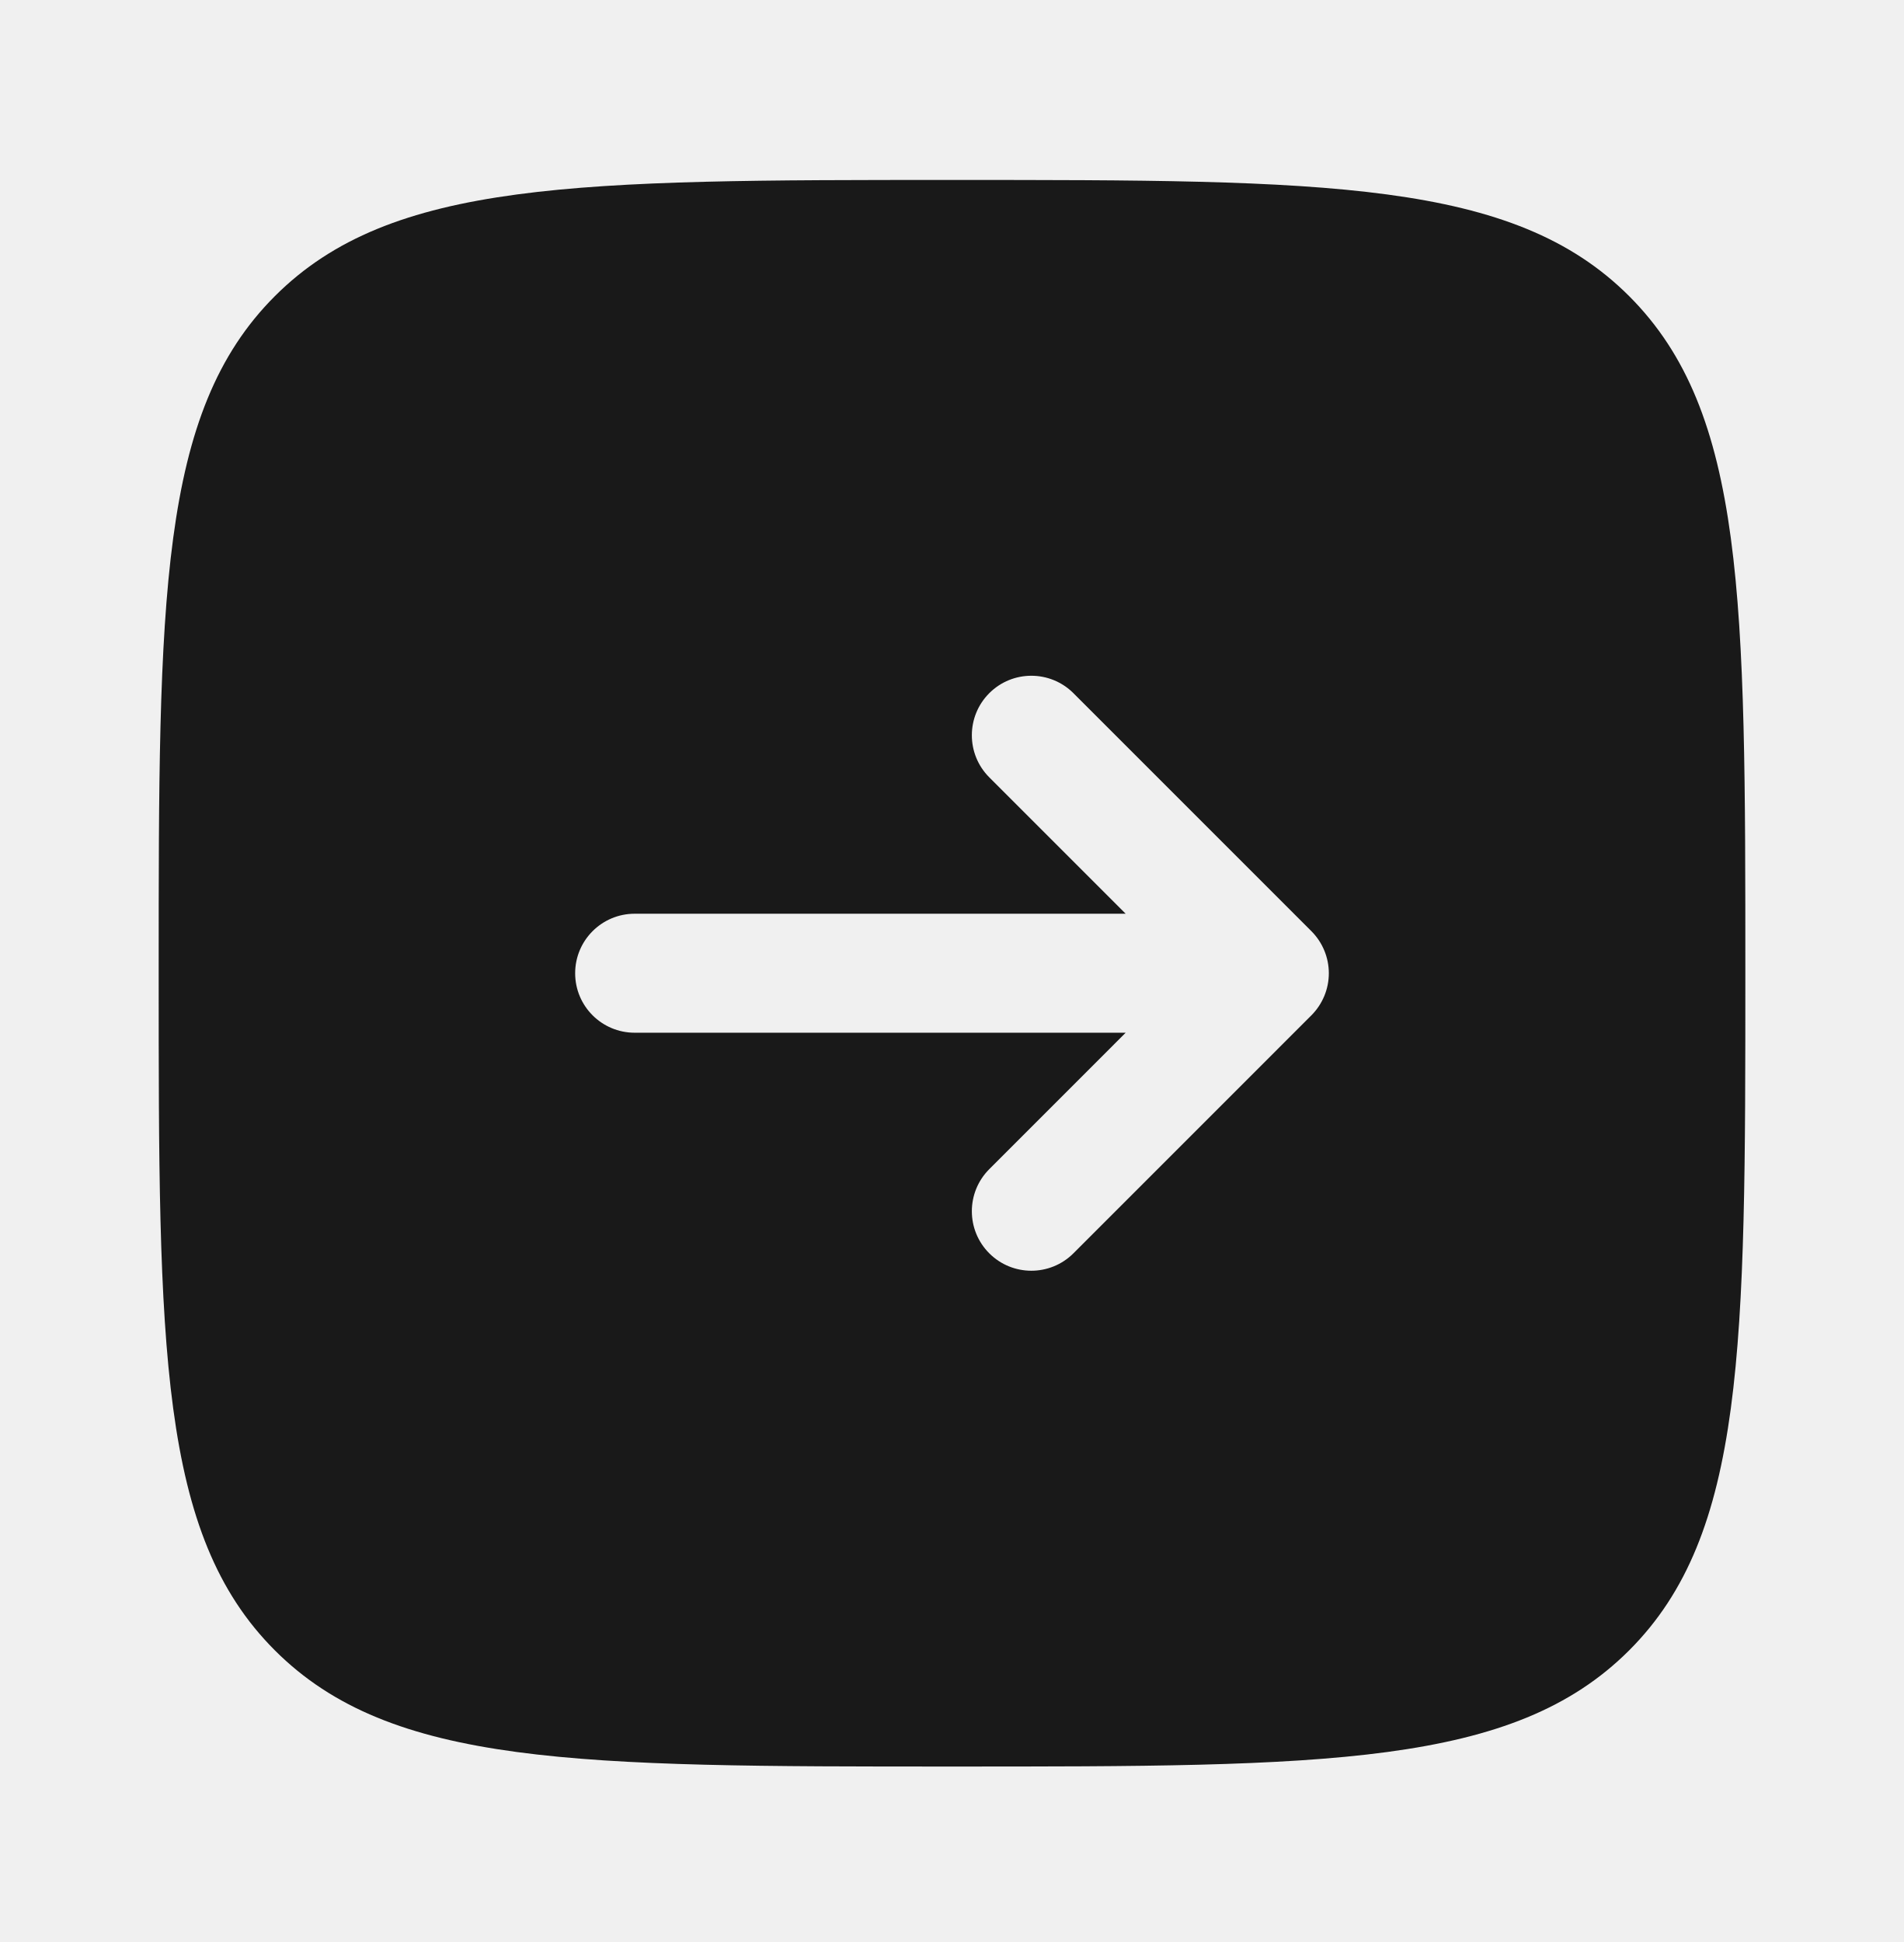
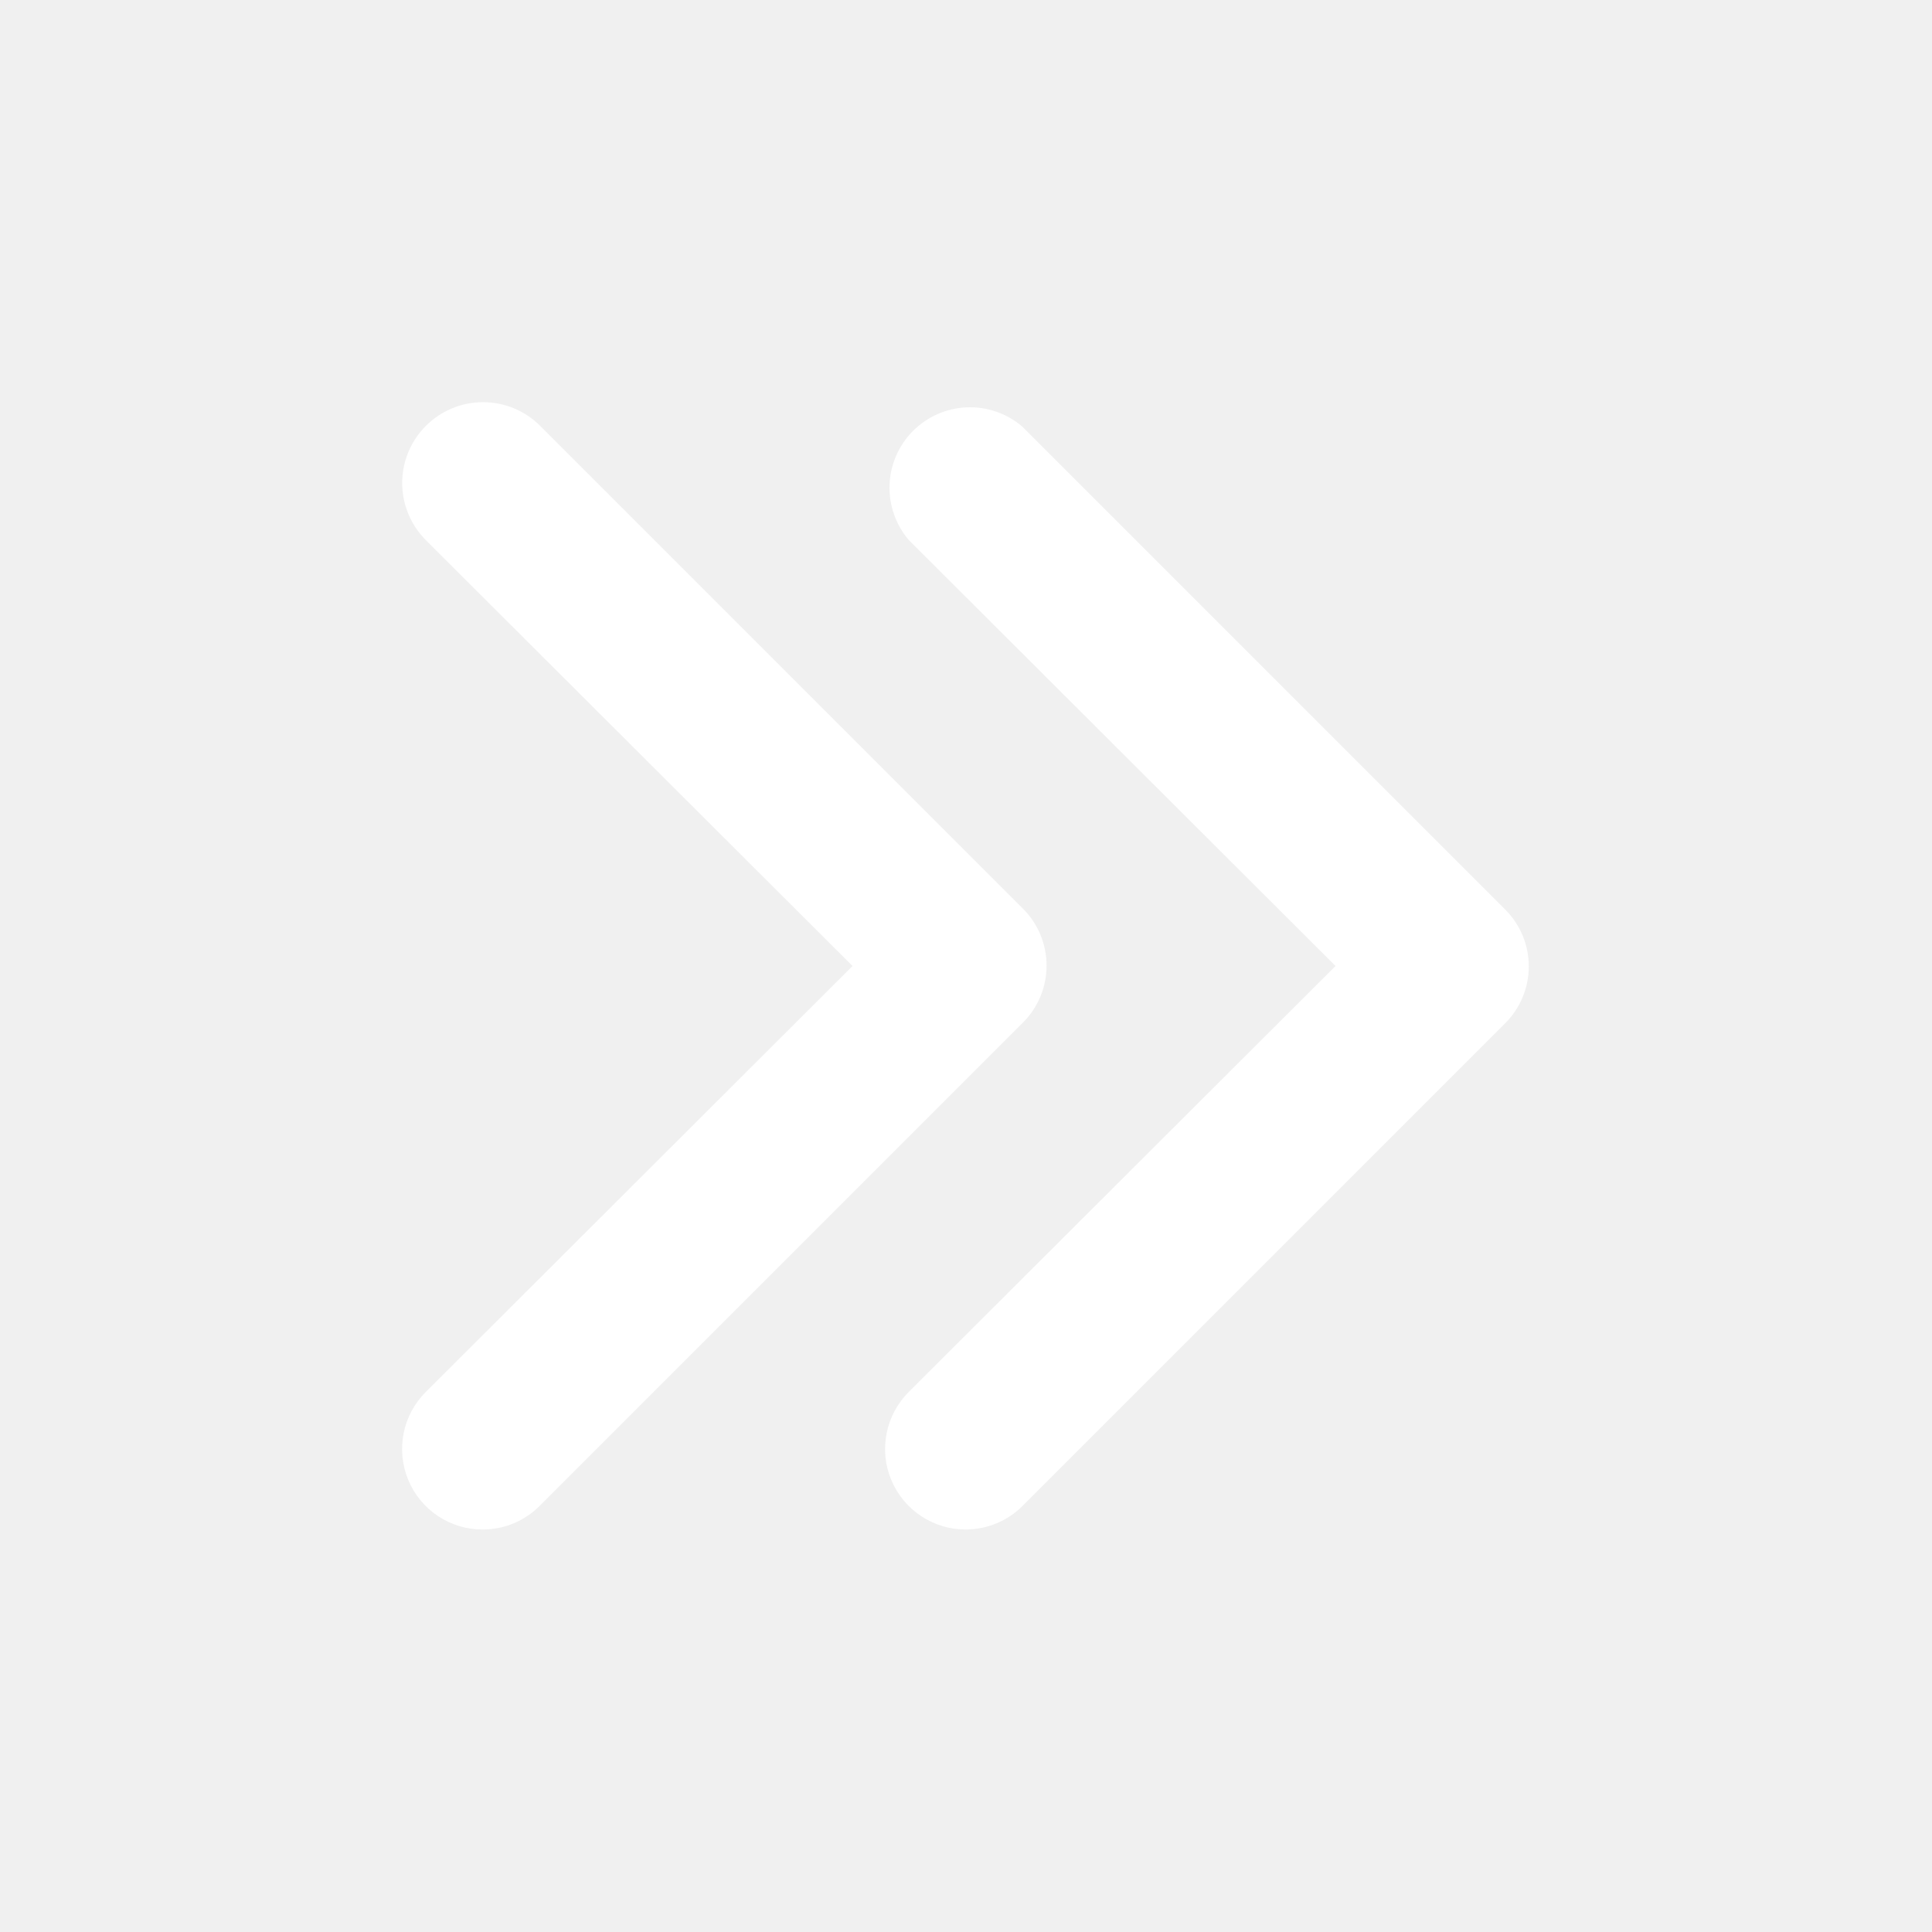
- <svg xmlns="http://www.w3.org/2000/svg" width="50" height="51" viewBox="0 0 50 51" fill="none">
-   <path fill-rule="evenodd" clip-rule="evenodd" d="M7.218 43.341C10.269 46.392 15.179 46.392 25 46.392C34.821 46.392 39.732 46.392 42.783 43.341C45.834 40.29 45.834 35.38 45.834 25.559C45.834 15.738 45.834 10.828 42.783 7.777C39.732 4.726 34.821 4.726 25 4.726C15.179 4.726 10.269 4.726 7.218 7.777C4.167 10.828 4.167 15.738 4.167 25.559C4.167 35.38 4.167 40.29 7.218 43.341ZM15.104 25.559C15.104 24.696 15.804 23.996 16.667 23.996H29.561L25.979 20.414C25.369 19.804 25.369 18.814 25.979 18.204C26.589 17.594 27.578 17.594 28.189 18.204L34.438 24.454C34.731 24.747 34.896 25.145 34.896 25.559C34.896 25.973 34.731 26.371 34.438 26.664L28.189 32.914C27.578 33.524 26.589 33.524 25.979 32.914C25.369 32.304 25.369 31.314 25.979 30.704L29.561 27.121H16.667C15.804 27.121 15.104 26.422 15.104 25.559Z" fill="#191919" />
+ <svg xmlns="http://www.w3.org/2000/svg" width="30" height="30" viewBox="0 0 30 30" fill="none">
+   <path d="M15 23.75C14.752 23.751 14.509 23.679 14.302 23.541C14.095 23.404 13.934 23.208 13.839 22.979C13.743 22.75 13.719 22.497 13.768 22.254C13.816 22.011 13.937 21.787 14.113 21.612L20.738 15L14.113 8.387C13.908 8.148 13.801 7.841 13.813 7.526C13.825 7.211 13.956 6.913 14.178 6.69C14.401 6.468 14.7 6.337 15.014 6.325C15.329 6.313 15.636 6.42 15.875 6.625L23.375 14.125C23.608 14.359 23.739 14.676 23.739 15.006C23.739 15.336 23.608 15.653 23.375 15.887L15.875 23.387C15.643 23.618 15.328 23.748 15 23.75Z" fill="white" />
+   <path d="M7.5 23.75C7.252 23.752 7.009 23.679 6.802 23.542C6.595 23.405 6.434 23.209 6.339 22.98C6.244 22.75 6.219 22.498 6.268 22.254C6.316 22.011 6.437 21.788 6.613 21.613L13.238 15L6.613 8.388C6.378 8.152 6.245 7.833 6.245 7.5C6.245 7.167 6.378 6.848 6.613 6.613C6.848 6.377 7.168 6.245 7.5 6.245C7.833 6.245 8.153 6.377 8.388 6.613L15.888 14.113C16.121 14.347 16.251 14.664 16.251 14.994C16.251 15.324 16.121 15.641 15.888 15.875L8.388 23.375C8.272 23.493 8.134 23.587 7.982 23.652C7.829 23.716 7.666 23.75 7.5 23.75Z" fill="white" />
</svg>
